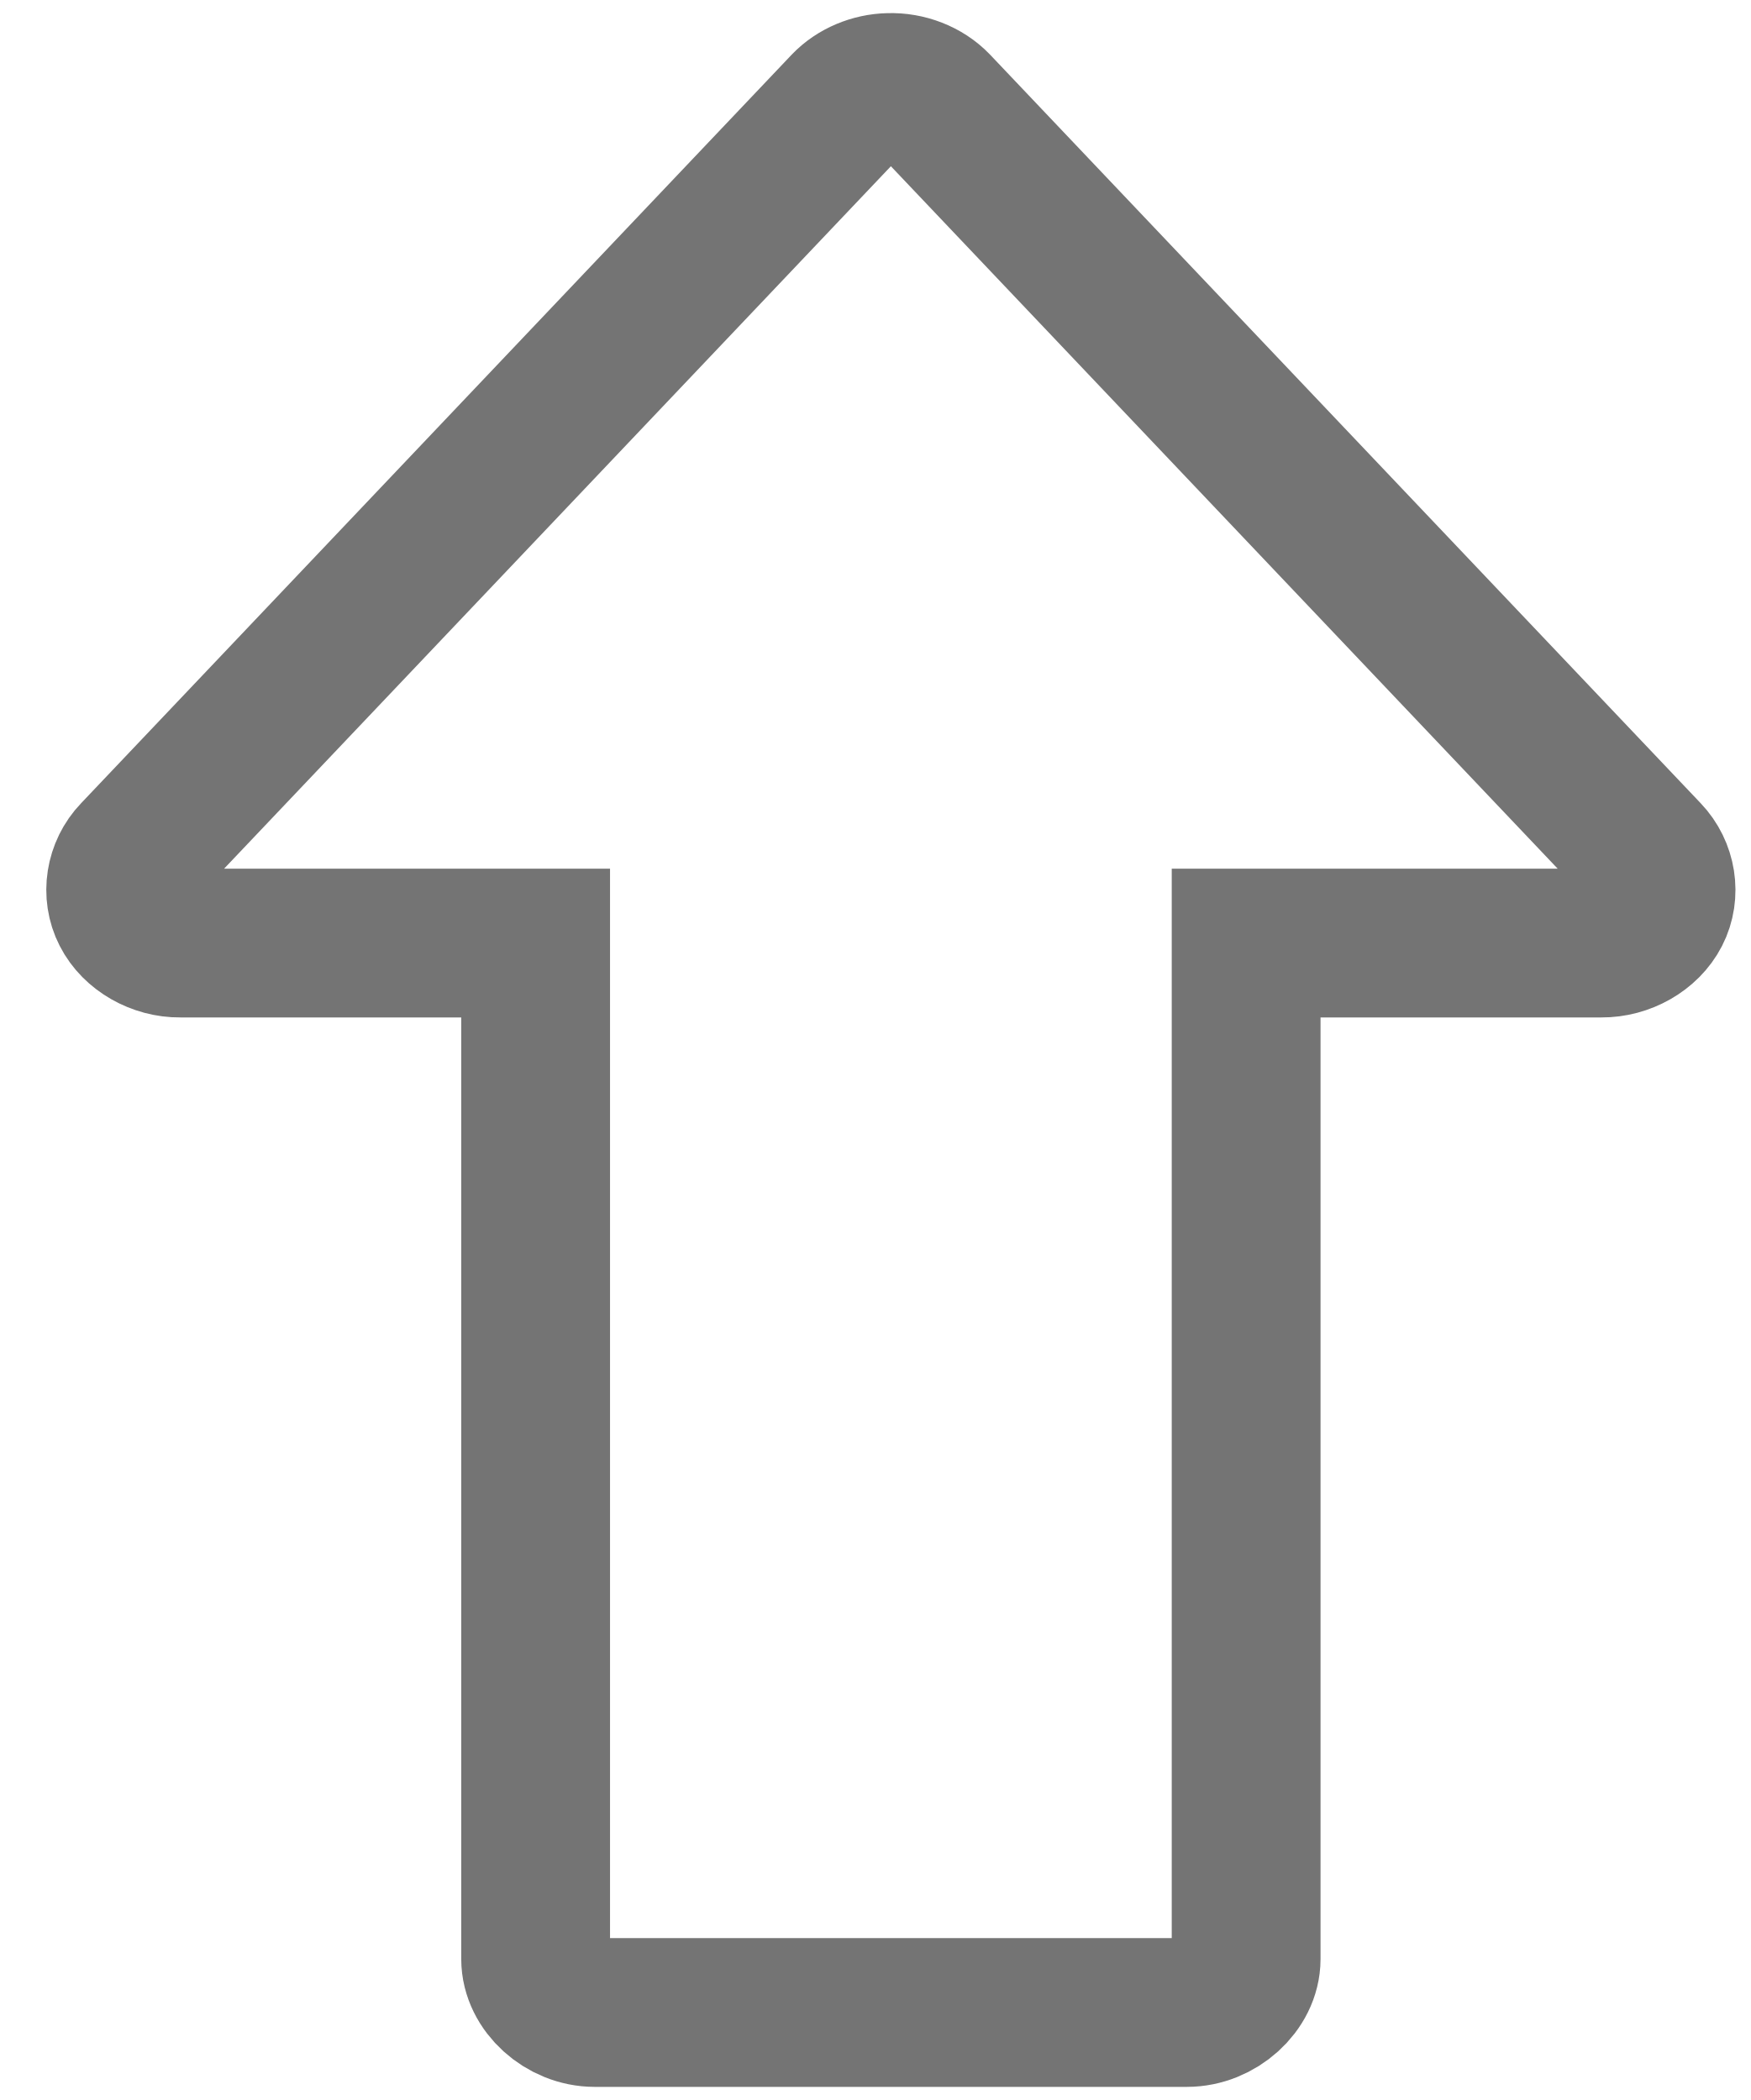
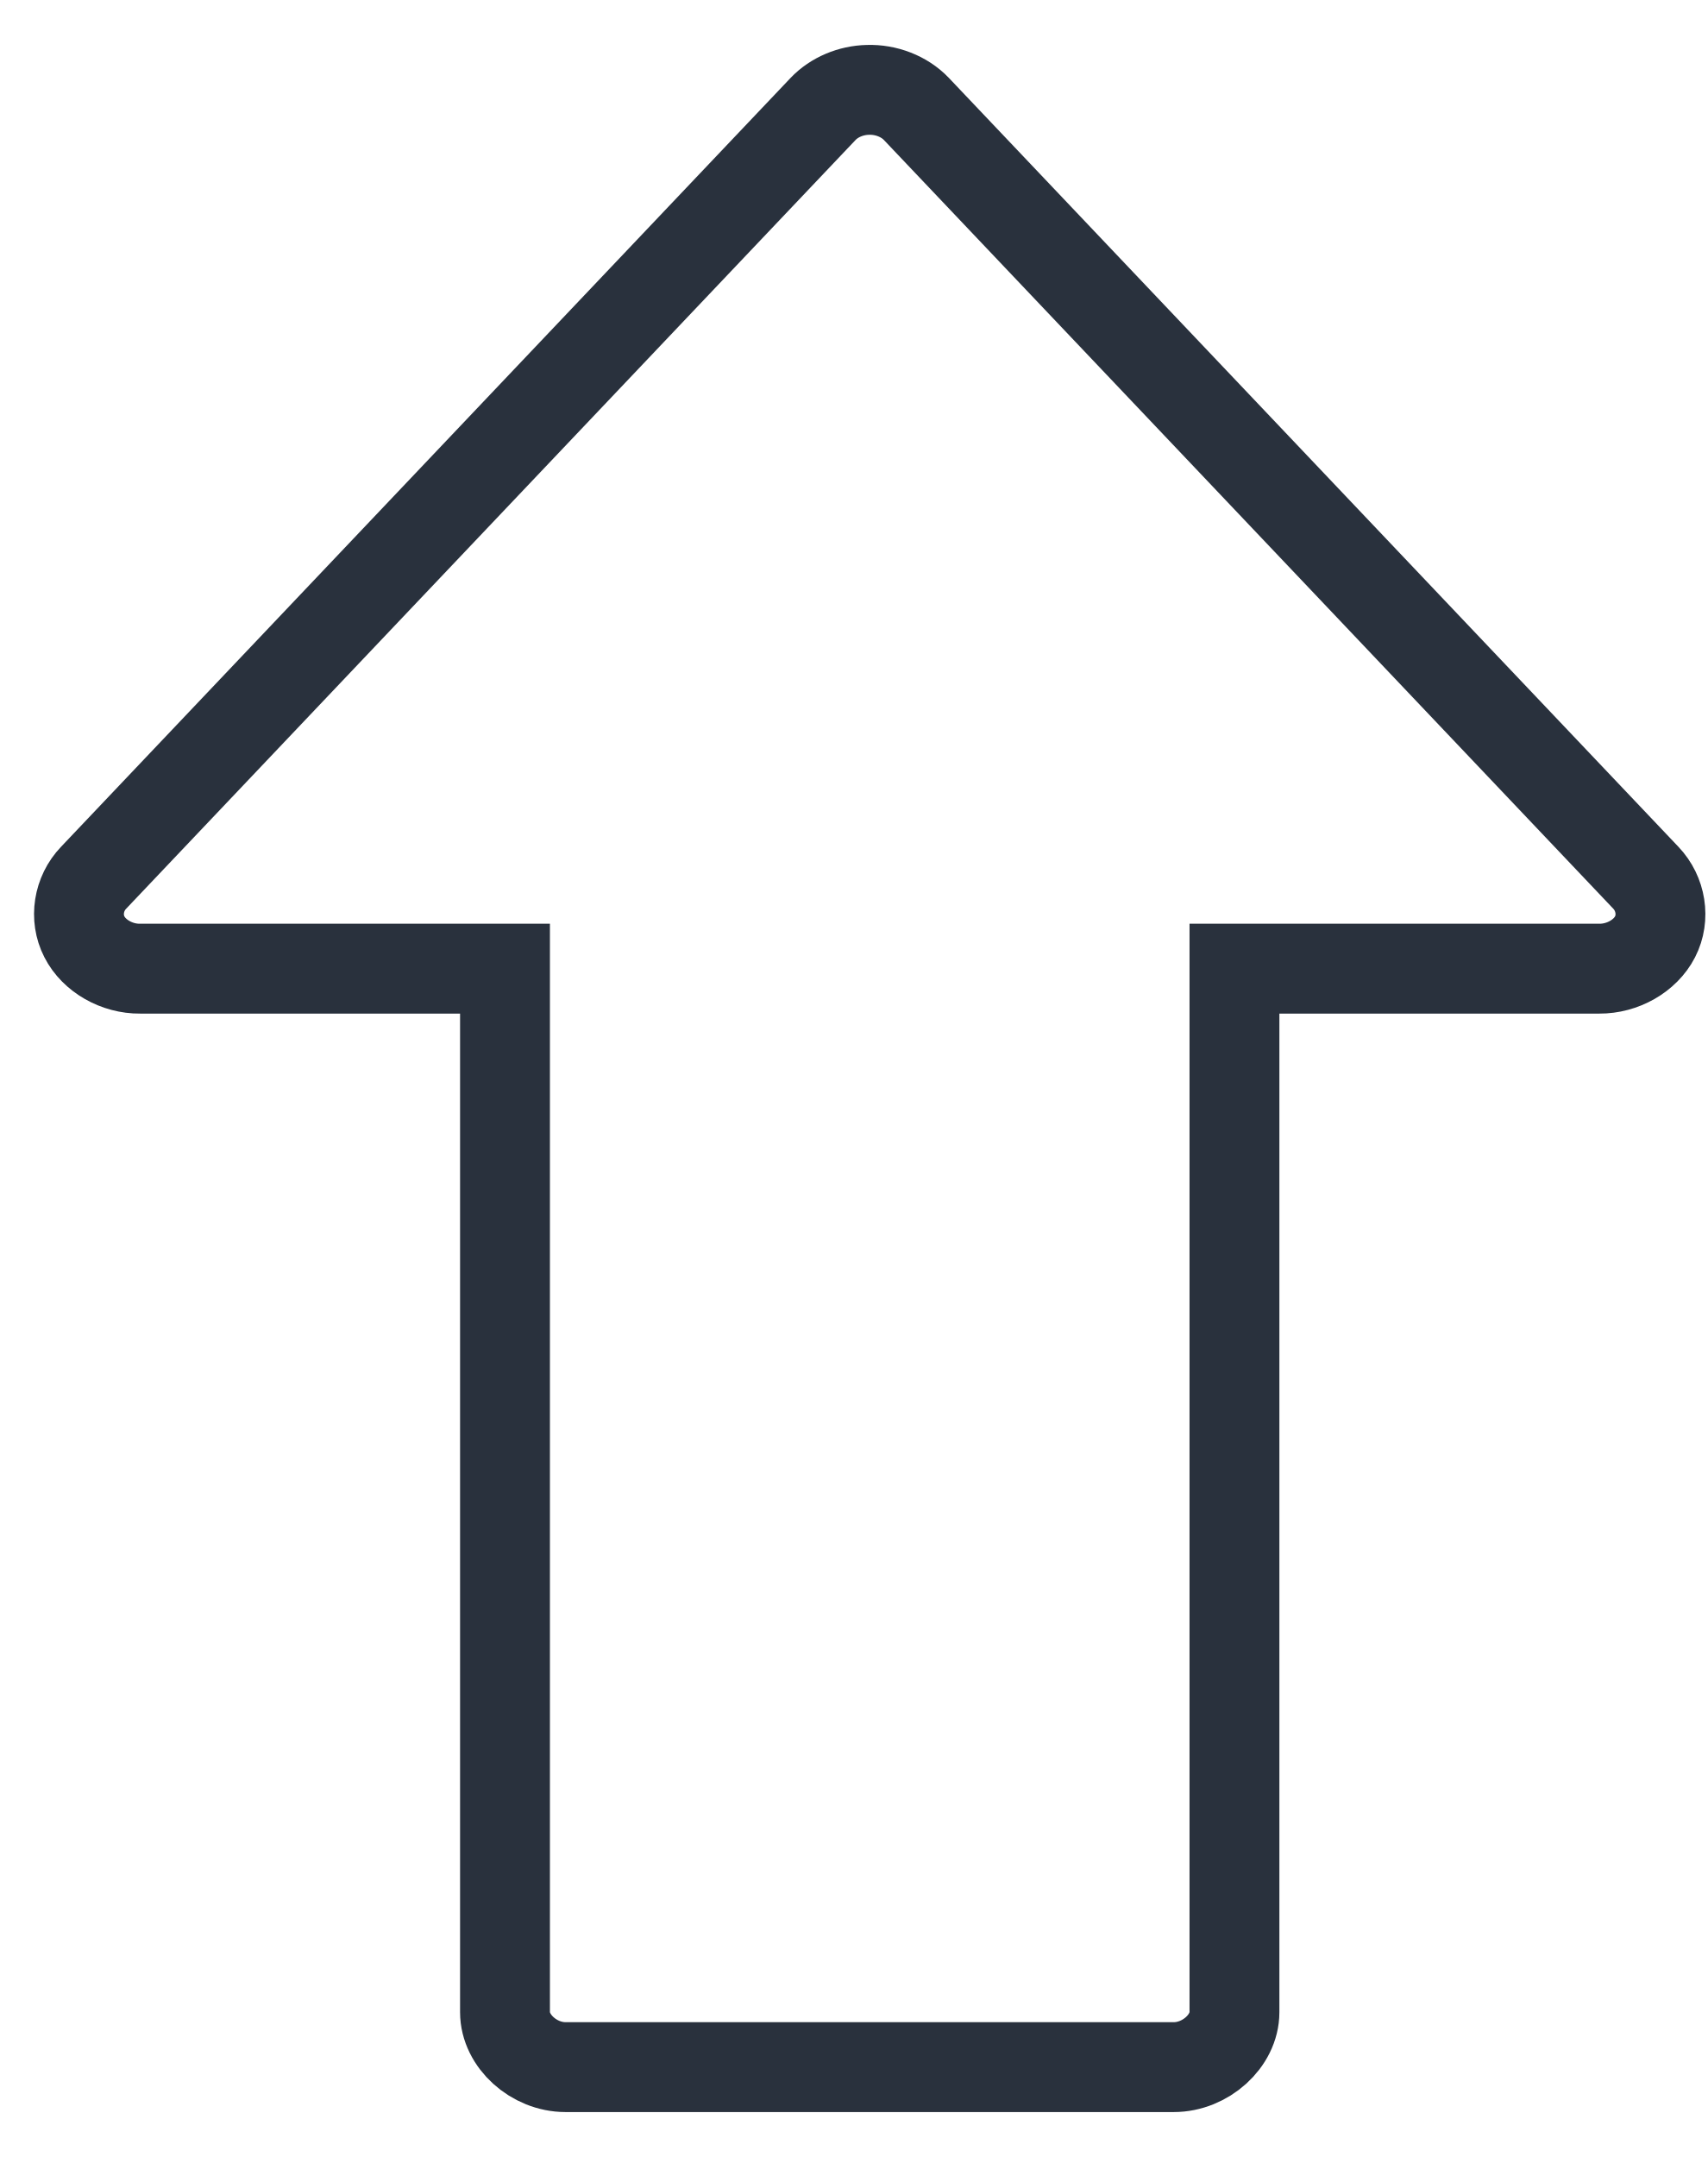
- <svg xmlns="http://www.w3.org/2000/svg" width="20" height="24" viewBox="0 0 20 24" fill="none">
-   <path d="M10.158 1C9.97 1.004 9.784 1.082 9.661 1.211L1.542 9.766C1.372 9.943 1.33 10.211 1.439 10.423C1.547 10.636 1.801 10.781 2.06 10.778H6.12V22.389C6.12 22.709 6.44 23 6.794 23H13.562C13.916 23 14.238 22.709 14.238 22.389V10.778H18.297C18.557 10.78 18.81 10.636 18.919 10.423C19.028 10.211 18.985 9.943 18.816 9.766L10.697 1.211C10.564 1.072 10.36 0.993 10.158 1Z" stroke="#747474" stroke-width="1.7" />
+ <svg xmlns="http://www.w3.org/2000/svg" width="19" height="24" viewBox="0 0 19 24" fill="none">
+   <path d="M9.658 1C9.47 1.004 9.284 1.082 9.161 1.211L1.042 9.766C0.872 9.943 0.83 10.211 0.939 10.423C1.047 10.636 1.301 10.781 1.56 10.778H5.62V22.389C5.62 22.709 5.94 23 6.294 23H13.062C13.416 23 13.738 22.709 13.738 22.389V10.778H17.797C18.057 10.78 18.31 10.636 18.419 10.423C18.528 10.211 18.485 9.943 18.316 9.766L10.197 1.211C10.064 1.072 9.86 0.993 9.658 1Z" stroke="#29313D" />
</svg>
